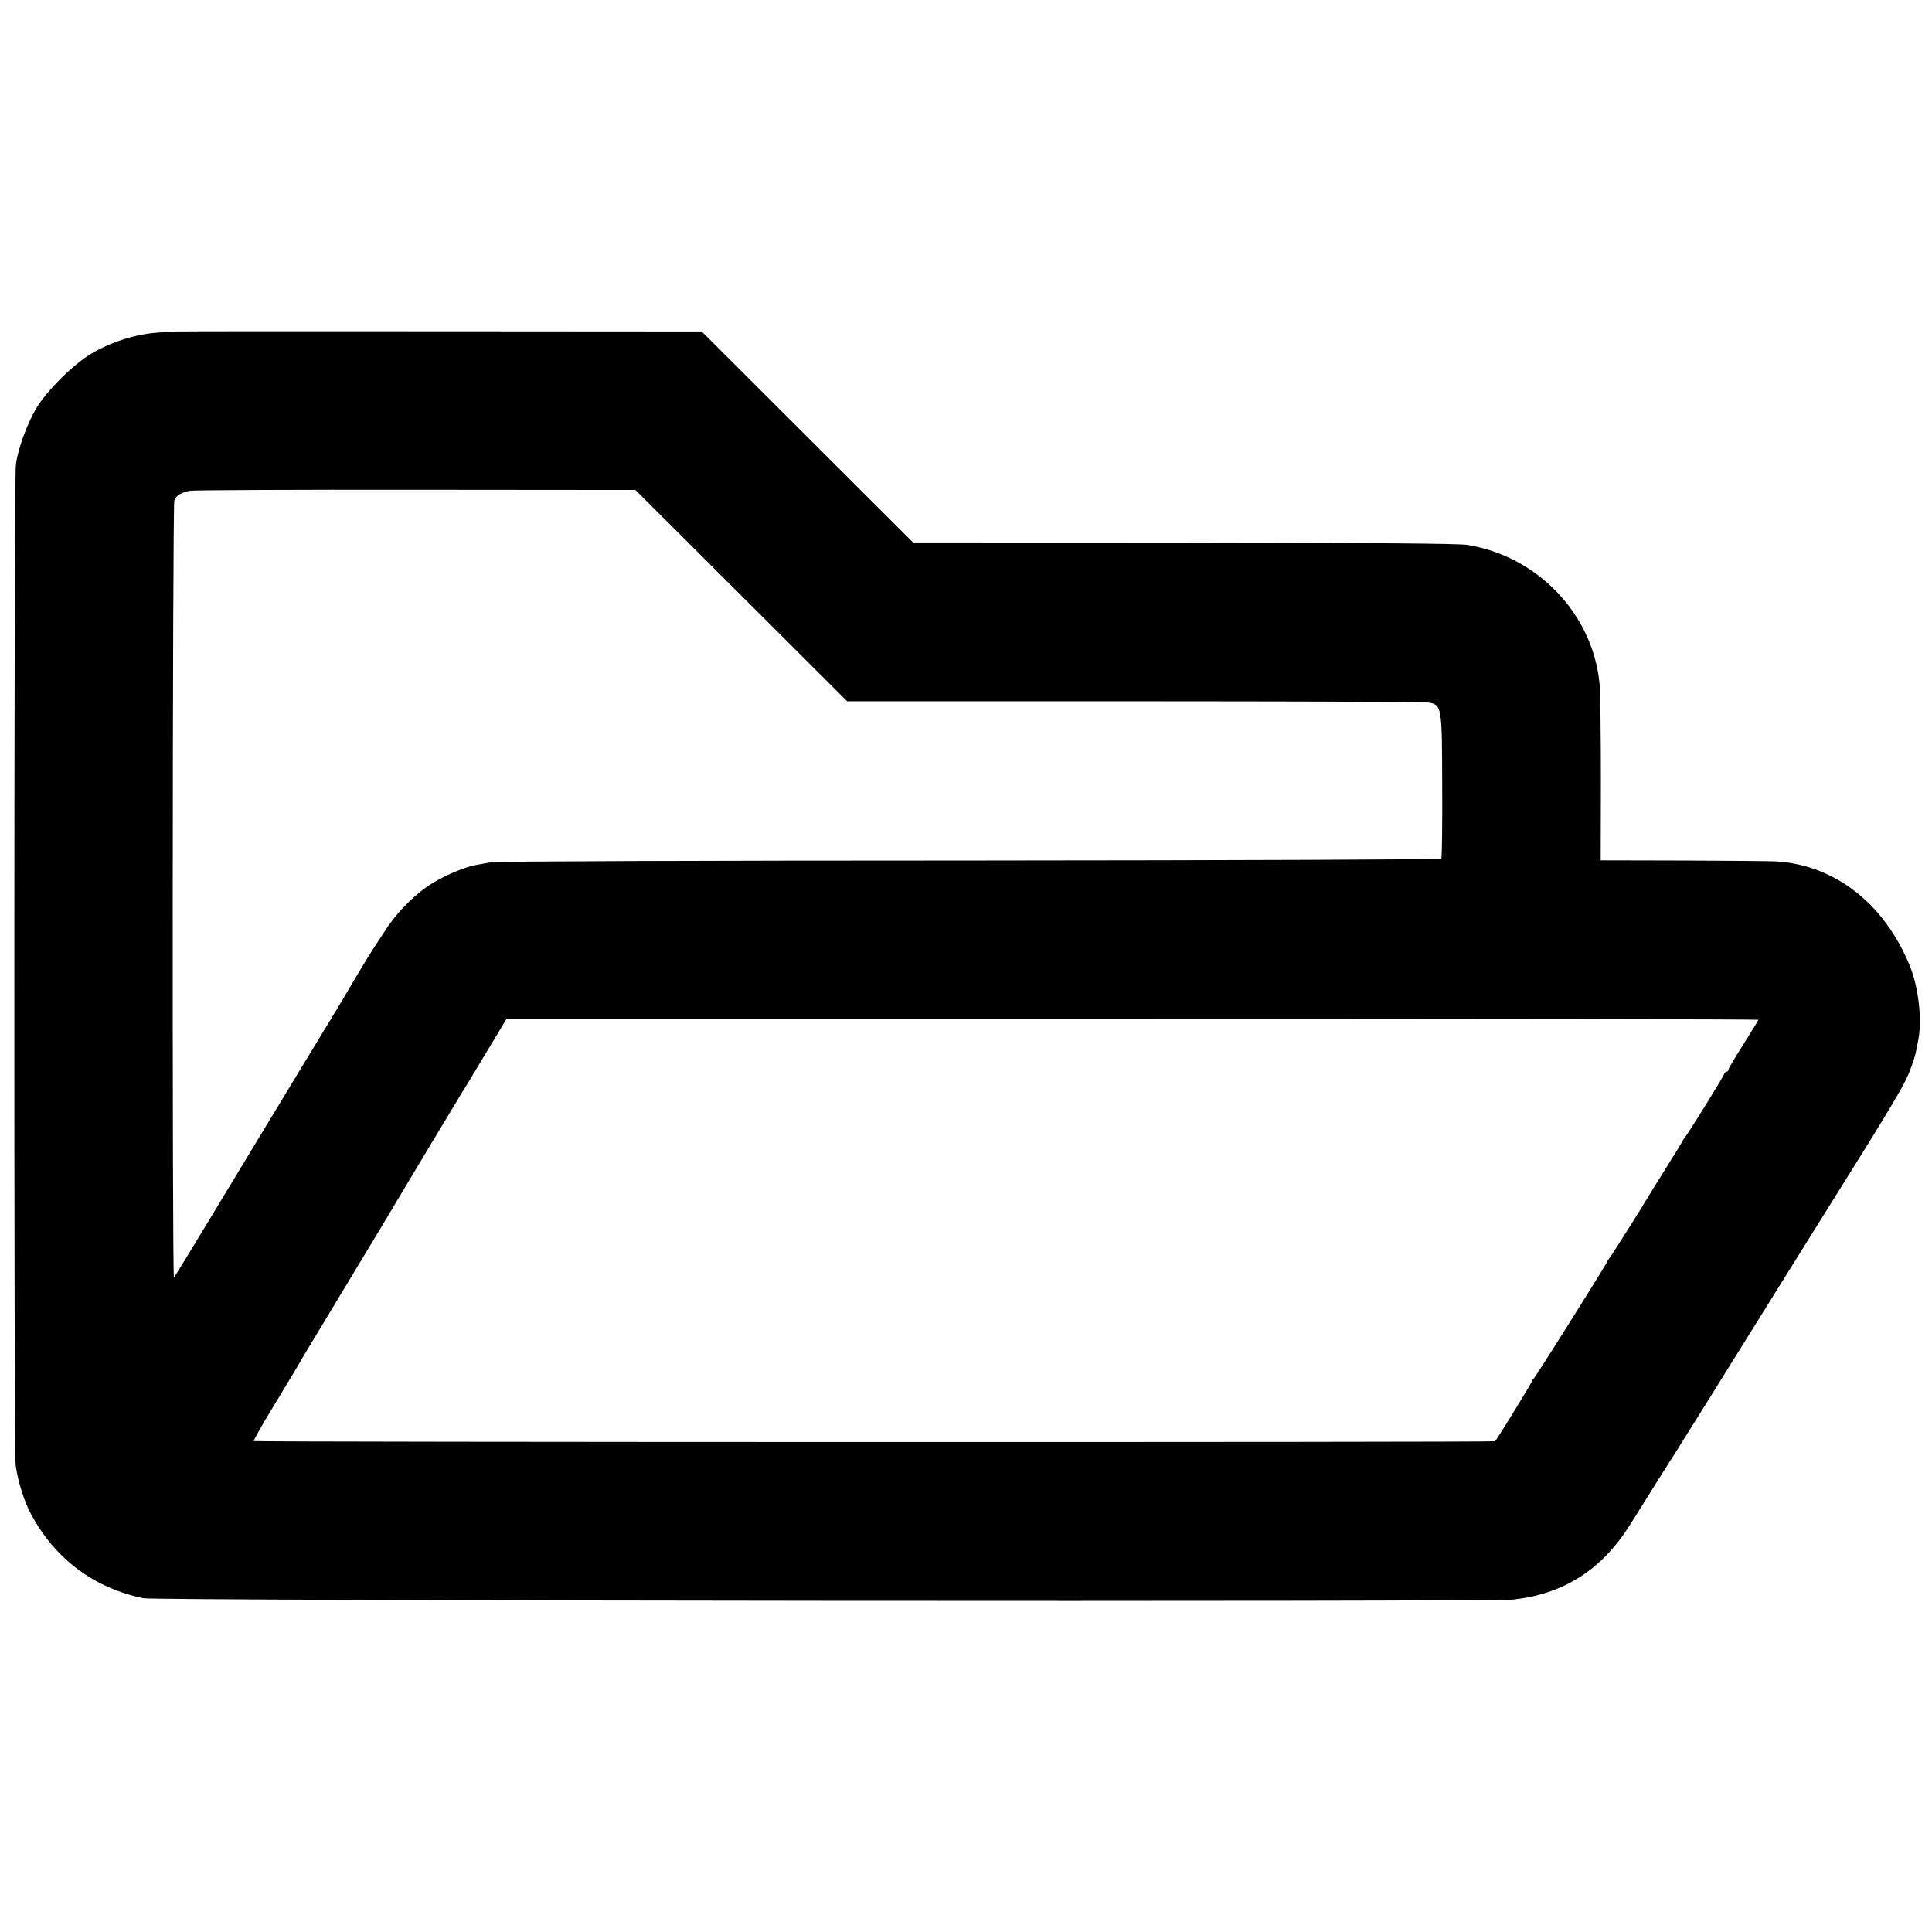
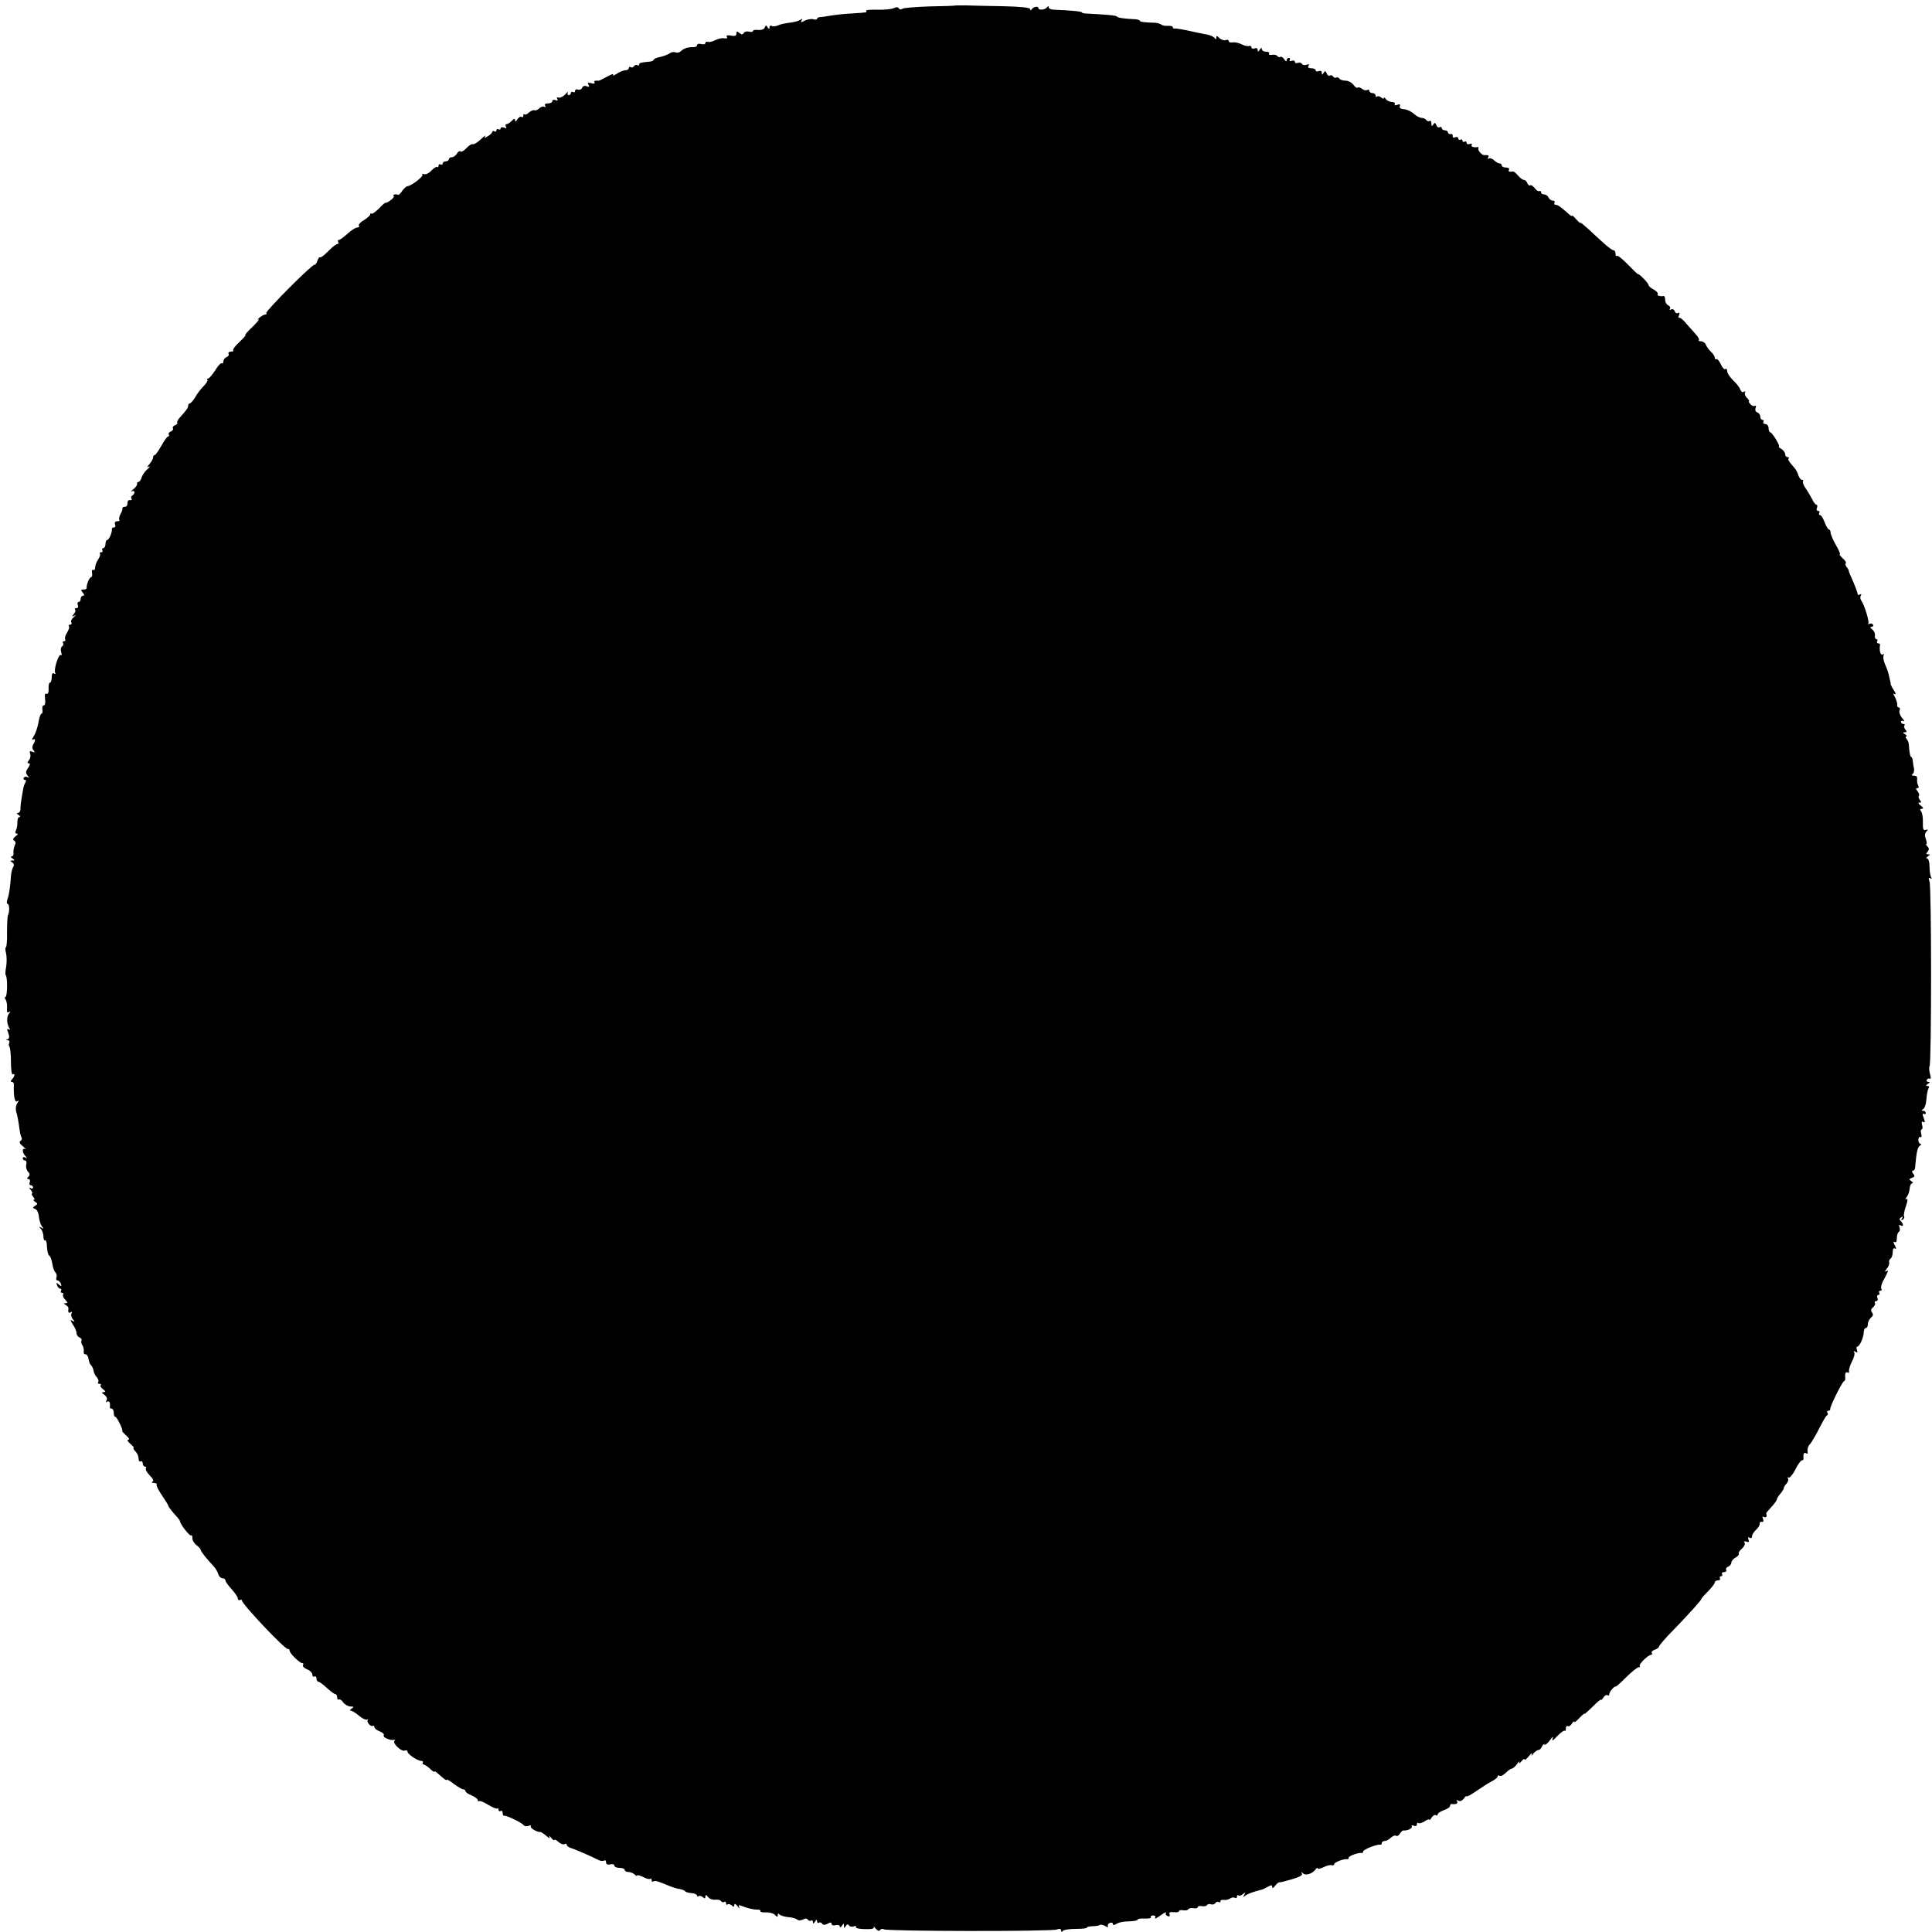
- <svg xmlns="http://www.w3.org/2000/svg" version="1.0" width="1024pt" height="1024pt" viewBox="0 0 1024 1024" preserveAspectRatio="xMidYMid meet">
-   <g transform="translate(0,1024) scale(0.1,-0.1)" fill="#000000" stroke="none">
-     <path d="M926 8483 c-1 -1 -26 -3 -56 -4 -131 -4 -263 -43 -382 -111 -95 -55 -241 -199 -297 -294 -49 -84 -97 -216 -107 -299 -10 -73 -11 -5229 -1 -5300 11 -84 46 -197 84 -265 127 -234 332 -387 593 -441 64 -14 7133 -20 7260 -7 209 22 383 109 516 258 52 59 76 93 158 225 72 116 154 246 192 305 44 70 242 386 281 450 22 36 231 371 465 746 435 695 466 748 500 844 20 56 21 62 36 142 20 104 0 276 -44 385 -133 329 -393 535 -703 557 -25 2 -246 4 -491 5 l-446 1 1 428 c0 235 -3 463 -7 507 -35 370 -328 677 -702 737 -50 7 -498 11 -1504 12 l-1433 1 -560 559 -560 559 -1395 1 c-768 1 -1397 0 -1398 -1z m3003 -1400 l561 -560 1523 0 c838 0 1540 -3 1560 -7 69 -13 70 -20 71 -444 1 -206 -1 -378 -5 -383 -3 -5 -1045 -9 -2495 -10 -1369 0 -2511 -4 -2539 -9 -27 -5 -65 -11 -84 -15 -67 -12 -188 -66 -257 -114 -86 -61 -169 -148 -229 -243 -26 -40 -55 -84 -64 -98 -9 -14 -48 -77 -85 -140 -37 -63 -80 -135 -95 -160 -30 -49 -447 -736 -491 -810 -134 -223 -373 -616 -378 -622 -10 -10 -8 4092 2 4120 9 26 38 43 85 51 19 3 557 6 1197 5 l1162 -1 561 -560z m5391 -2248 c0 -2 -36 -61 -80 -131 -44 -69 -80 -130 -80 -135 0 -5 -4 -9 -9 -9 -5 0 -11 -6 -13 -13 -3 -14 -199 -329 -209 -337 -3 -3 -8 -10 -10 -16 -2 -5 -40 -67 -84 -137 -44 -70 -84 -135 -90 -145 -28 -49 -210 -338 -216 -342 -3 -3 -8 -10 -10 -16 -8 -21 -384 -619 -391 -622 -5 -2 -8 -8 -8 -12 0 -7 -183 -306 -196 -319 -5 -6 -6573 -5 -6579 1 -3 2 43 84 103 182 59 97 115 190 124 206 10 17 26 43 35 60 10 16 128 212 263 436 135 223 254 422 266 443 18 31 288 480 313 521 6 8 61 99 123 203 l113 187 3317 0 c1825 0 3318 -2 3318 -5z" />
+ <svg xmlns="http://www.w3.org/2000/svg" version="1.0" width="934pt" height="934pt" viewBox="0 0 934 934" preserveAspectRatio="xMidYMid meet">
+   <g transform="translate(0,934) scale(0.1,-0.1)" fill="#000000" stroke="none">
+     <path d="M4616 9313 c-1 -1 -55 -3 -121 -4 -66 -2 -125 -7 -132 -11 -6 -5 -14 -5 -18 2 -4 6 -12 7 -23 1 -10 -5 -45 -9 -79 -8 -34 1 -59 -1 -56 -5 5 -9 7 -8 -67 -13 -30 -1 -75 -6 -100 -10 -25 -4 -51 -8 -57 -8 -7 0 -13 -4 -13 -8 0 -4 -9 -5 -19 -2 -10 3 -29 -1 -41 -7 -18 -10 -21 -9 -15 1 6 8 4 10 -6 3 -8 -5 -25 -10 -39 -12 -39 -5 -54 -8 -72 -16 -9 -4 -22 -5 -28 -1 -5 3 -10 0 -10 -7 0 -11 -2 -10 -9 0 -7 11 -9 11 -14 -1 -3 -9 -16 -13 -31 -12 -14 2 -26 0 -26 -5 0 -4 -8 -6 -19 -3 -10 3 -22 0 -26 -7 -5 -8 -10 -8 -21 1 -11 9 -14 8 -14 -3 0 -11 -7 -14 -26 -10 -18 3 -25 1 -20 -6 4 -7 -1 -10 -13 -7 -10 2 -29 -2 -43 -9 -13 -7 -29 -11 -36 -8 -6 2 -12 -1 -12 -6 0 -6 -9 -8 -20 -5 -11 3 -20 1 -20 -5 0 -6 -8 -10 -17 -10 -26 1 -46 -5 -61 -19 -7 -7 -19 -10 -27 -6 -9 3 -21 1 -28 -5 -6 -5 -27 -13 -44 -17 -18 -3 -33 -10 -33 -14 0 -4 -9 -8 -20 -9 -44 -4 -50 -6 -50 -14 0 -5 -4 -7 -9 -3 -5 3 -12 1 -16 -5 -4 -6 -11 -8 -16 -5 -5 4 -9 1 -9 -4 0 -6 -8 -11 -18 -11 -10 0 -28 -8 -41 -17 -14 -9 -21 -11 -17 -4 4 6 -9 2 -28 -9 -20 -11 -38 -20 -41 -20 -3 0 -10 0 -16 0 -5 0 -8 -4 -5 -9 4 -5 -4 -7 -16 -3 -16 4 -19 2 -13 -8 6 -10 4 -12 -9 -7 -10 4 -19 1 -22 -8 -3 -7 -12 -11 -20 -8 -8 3 -14 0 -14 -7 0 -6 -4 -8 -10 -5 -5 3 -10 1 -10 -4 0 -6 -5 -11 -11 -11 -5 0 -7 6 -4 13 4 6 -2 3 -12 -9 -10 -11 -25 -18 -32 -16 -8 3 -11 0 -7 -7 5 -7 1 -9 -8 -5 -9 3 -16 1 -16 -5 0 -6 -9 -11 -21 -11 -13 0 -18 -4 -13 -12 4 -6 3 -8 -4 -4 -6 3 -16 0 -24 -7 -7 -8 -18 -12 -24 -10 -7 2 -18 -3 -27 -11 -8 -8 -17 -12 -21 -9 -3 4 -6 1 -6 -6 0 -7 -4 -10 -9 -6 -6 3 -14 -3 -20 -12 -6 -11 -11 -13 -11 -5 0 10 -4 10 -16 -2 -8 -9 -20 -16 -25 -16 -6 0 -7 -5 -3 -12 5 -8 2 -9 -9 -5 -10 3 -17 2 -17 -4 0 -6 -4 -7 -10 -4 -5 3 -10 1 -10 -5 0 -6 -4 -8 -10 -5 -5 3 -10 2 -10 -2 0 -5 -9 -14 -21 -21 -17 -11 -20 -11 -13 0 4 7 -5 0 -21 -15 -16 -15 -33 -26 -39 -24 -6 2 -20 -7 -32 -20 -11 -12 -24 -19 -28 -15 -4 4 -12 -1 -17 -11 -6 -9 -17 -17 -24 -17 -8 0 -15 -4 -15 -10 0 -5 -7 -10 -15 -10 -8 0 -15 -5 -15 -11 0 -5 -4 -7 -10 -4 -5 3 -10 1 -10 -6 0 -7 -3 -10 -6 -6 -3 3 -16 -5 -28 -17 -11 -13 -28 -21 -36 -18 -8 3 -12 1 -8 -3 7 -7 -55 -55 -72 -55 -5 0 -16 -10 -25 -22 -8 -13 -18 -22 -20 -20 -11 5 -28 2 -22 -5 4 -3 -3 -13 -16 -22 -12 -9 -22 -13 -22 -11 -1 3 -15 -9 -32 -27 -17 -17 -34 -29 -37 -26 -3 4 -6 2 -6 -3 0 -5 -14 -18 -30 -28 -17 -9 -28 -22 -25 -27 4 -5 0 -9 -8 -9 -8 0 -29 -13 -47 -30 -18 -16 -36 -30 -42 -30 -5 0 -6 -4 -3 -10 3 -5 1 -10 -5 -10 -6 0 -25 -16 -44 -35 -18 -19 -36 -32 -39 -29 -3 3 -8 -4 -12 -15 -3 -12 -10 -21 -15 -21 -14 0 -240 -227 -233 -234 4 -3 2 -6 -3 -6 -6 0 -19 -7 -30 -16 -10 -8 -12 -12 -4 -8 8 4 -5 -12 -28 -35 -24 -22 -40 -41 -36 -41 4 0 -9 -15 -29 -34 -20 -18 -33 -36 -30 -40 4 -3 -1 -6 -11 -6 -9 0 -14 -5 -11 -10 3 -6 -1 -13 -9 -16 -9 -3 -16 -13 -16 -21 0 -8 -4 -12 -8 -9 -4 3 -19 -13 -32 -35 -14 -21 -29 -39 -34 -39 -5 0 -7 -3 -3 -6 3 -3 -5 -17 -18 -30 -13 -13 -32 -37 -41 -54 -10 -16 -22 -30 -26 -30 -4 0 -8 -5 -8 -10 0 -11 -9 -24 -42 -60 -9 -10 -14 -21 -11 -24 3 -3 -2 -8 -11 -12 -9 -3 -13 -10 -10 -15 3 -5 -2 -12 -10 -15 -9 -3 -13 -10 -10 -15 3 -5 1 -9 -3 -9 -5 0 -19 -20 -33 -45 -14 -25 -28 -45 -32 -45 -5 0 -8 -5 -8 -12 0 -6 -8 -20 -17 -31 -13 -15 -14 -18 -3 -13 8 4 5 -1 -6 -11 -12 -10 -25 -28 -29 -40 -3 -13 -11 -23 -16 -23 -5 0 -8 -4 -6 -9 1 -5 -7 -17 -18 -26 -11 -9 -14 -14 -7 -10 14 7 17 -11 2 -20 -6 -4 -8 -11 -4 -16 3 -5 0 -8 -8 -7 -7 2 -12 -5 -12 -14 1 -10 -4 -18 -12 -18 -8 0 -13 -3 -12 -7 1 -5 -3 -18 -10 -29 -6 -12 -8 -24 -5 -28 3 -3 -1 -6 -10 -6 -10 0 -14 -5 -11 -15 4 -8 1 -15 -5 -15 -6 0 -11 -3 -10 -7 2 -16 -14 -53 -22 -53 -5 0 -9 -9 -9 -20 0 -11 -5 -20 -11 -20 -5 0 -7 -4 -4 -10 3 -5 1 -10 -6 -10 -7 0 -9 -3 -6 -6 3 -4 0 -16 -8 -28 -8 -11 -15 -29 -15 -39 0 -10 -4 -16 -9 -12 -6 3 -8 -4 -6 -15 2 -11 0 -20 -4 -20 -9 0 -24 -38 -22 -52 1 -5 -6 -8 -15 -8 -14 0 -14 -3 -4 -15 9 -10 9 -15 1 -15 -6 0 -11 -7 -11 -15 0 -8 -4 -15 -10 -15 -5 0 -7 -7 -4 -15 4 -8 1 -15 -7 -15 -7 0 -9 -3 -6 -7 4 -3 1 -13 -6 -21 -10 -13 -9 -15 3 -8 8 4 7 1 -4 -8 -10 -8 -15 -19 -11 -25 3 -6 1 -11 -6 -11 -7 0 -9 -3 -6 -7 4 -3 0 -17 -8 -30 -9 -13 -13 -28 -10 -33 3 -6 1 -10 -5 -10 -6 0 -9 -4 -5 -9 3 -5 1 -13 -5 -16 -6 -4 -8 -16 -4 -28 3 -12 3 -18 -2 -14 -10 9 -36 -72 -27 -86 3 -6 1 -7 -5 -3 -8 5 -12 -2 -12 -18 0 -14 -4 -26 -8 -26 -5 0 -8 -13 -7 -29 1 -19 -3 -27 -10 -25 -8 3 -10 -5 -7 -26 2 -17 0 -30 -6 -30 -6 0 -9 -9 -7 -20 2 -11 0 -20 -4 -20 -5 0 -11 -19 -15 -42 -4 -24 -14 -54 -23 -67 -8 -13 -10 -20 -4 -17 13 9 14 -4 1 -24 -5 -9 -5 -19 2 -27 8 -10 7 -12 -6 -7 -12 5 -15 2 -10 -10 3 -9 1 -23 -6 -31 -9 -11 -9 -15 -1 -15 8 0 7 -7 -3 -22 -12 -17 -13 -25 -3 -37 9 -11 9 -13 0 -8 -6 4 -14 3 -18 -3 -3 -5 -1 -10 5 -10 6 0 8 -5 3 -12 -4 -7 -9 -20 -10 -28 -2 -8 -5 -28 -8 -45 -3 -16 -6 -40 -6 -52 1 -13 -5 -23 -12 -23 -8 0 -7 -4 3 -10 8 -5 10 -10 4 -10 -6 0 -10 -10 -10 -22 1 -13 -2 -31 -6 -40 -6 -12 -5 -18 4 -18 6 0 4 -6 -7 -13 -12 -10 -15 -16 -6 -21 7 -5 8 -13 2 -24 -4 -9 -7 -25 -6 -34 2 -10 -2 -18 -8 -18 -7 0 -5 -5 3 -10 13 -9 13 -10 0 -10 -12 0 -13 -2 -1 -9 9 -6 10 -14 5 -22 -5 -8 -10 -27 -11 -44 -4 -57 -9 -90 -17 -112 -4 -13 -4 -23 1 -23 9 0 10 -40 1 -56 -2 -5 -4 -42 -4 -82 1 -39 -2 -72 -6 -72 -3 0 -3 -12 1 -27 4 -16 4 -45 1 -65 -4 -21 -5 -40 -2 -43 9 -9 8 -105 -2 -105 -4 0 -4 -6 1 -12 5 -7 8 -25 7 -41 -2 -19 1 -25 9 -20 9 5 9 3 0 -8 -12 -15 -11 -48 3 -71 4 -7 3 -8 -4 -4 -9 5 -9 0 -2 -18 6 -17 6 -26 -3 -30 -9 -3 -8 -5 1 -5 7 -1 10 -5 7 -11 -3 -6 -3 -15 1 -21 4 -7 7 -40 7 -75 0 -35 4 -61 8 -58 13 8 11 -10 -3 -24 -8 -8 -8 -12 -1 -12 6 0 11 -6 10 -12 -2 -57 4 -89 16 -82 9 6 9 4 2 -7 -9 -12 -11 -34 -5 -49 3 -9 10 -44 14 -77 2 -18 7 -37 10 -42 4 -5 1 -13 -5 -17 -8 -5 -4 -13 12 -26 13 -11 18 -17 12 -13 -17 8 -17 -17 0 -34 9 -11 9 -13 -1 -7 -6 4 -12 2 -12 -3 0 -6 5 -11 11 -11 6 0 9 -9 6 -20 -3 -11 1 -26 8 -34 10 -10 11 -16 2 -25 -8 -8 -8 -11 1 -11 6 0 9 -7 6 -15 -4 -8 -1 -15 5 -15 6 0 11 -5 11 -11 0 -5 -6 -7 -12 -3 -9 5 -9 2 1 -9 7 -9 10 -17 6 -17 -4 0 -2 -7 5 -15 7 -8 9 -15 4 -15 -5 0 -2 -5 6 -10 13 -9 13 -11 0 -19 -13 -9 -13 -11 1 -16 8 -3 16 -20 17 -37 2 -17 8 -38 15 -47 10 -12 9 -13 -3 -6 -12 6 -13 5 -2 -6 6 -7 12 -24 12 -37 0 -13 4 -21 8 -18 4 3 9 -11 9 -31 1 -20 5 -38 10 -42 8 -6 11 -14 19 -55 2 -11 8 -24 13 -29 5 -5 7 -16 4 -23 -3 -8 -1 -14 5 -14 5 0 13 -7 16 -16 5 -14 4 -15 -9 -4 -13 11 -14 10 -9 -4 3 -9 10 -16 16 -16 5 0 6 -4 3 -10 -3 -5 -1 -10 5 -10 6 0 9 -4 5 -9 -3 -5 2 -17 11 -25 11 -12 12 -16 2 -16 -11 0 -11 -2 0 -9 8 -4 13 -11 13 -15 -3 -20 0 -26 11 -20 7 4 8 3 4 -5 -4 -6 -2 -19 6 -28 11 -14 11 -16 -2 -8 -12 7 -11 3 2 -18 10 -14 18 -33 18 -42 0 -9 7 -18 15 -21 8 -4 12 -10 9 -15 -3 -6 -1 -15 4 -22 5 -7 8 -20 7 -29 -2 -10 2 -16 8 -15 6 1 13 -9 15 -23 2 -14 8 -27 12 -30 4 -3 10 -14 12 -25 1 -11 9 -26 16 -33 7 -8 10 -18 7 -23 -4 -5 -1 -9 6 -9 7 0 9 -3 6 -7 -4 -3 1 -12 11 -19 13 -10 14 -13 3 -14 -11 0 -10 -4 4 -13 11 -9 15 -19 10 -27 -5 -9 -4 -11 3 -6 11 6 16 -6 13 -26 0 -5 3 -8 9 -8 5 0 10 -9 10 -20 0 -11 3 -20 8 -20 7 0 38 -62 33 -68 -1 -2 8 -12 20 -23 13 -11 17 -19 9 -19 -7 0 -3 -9 10 -20 13 -11 20 -20 16 -20 -4 0 0 -7 8 -16 9 -8 16 -24 16 -35 0 -11 4 -17 10 -14 5 3 10 -1 10 -9 0 -9 5 -16 11 -16 5 0 8 -4 4 -9 -3 -5 6 -21 20 -35 16 -16 20 -26 12 -29 -7 -3 -3 -6 7 -6 11 -1 17 -4 13 -7 -3 -4 8 -27 26 -53 17 -25 31 -48 31 -51 0 -5 22 -32 43 -55 7 -8 13 -16 13 -19 0 -13 48 -75 54 -69 3 4 6 -2 6 -13 0 -11 9 -26 20 -34 11 -8 20 -18 20 -22 0 -8 29 -44 62 -79 9 -9 19 -26 23 -38 3 -12 13 -21 21 -21 8 0 14 -5 14 -11 0 -5 13 -24 30 -42 16 -18 30 -38 30 -45 0 -7 5 -10 10 -7 6 3 10 2 10 -3 0 -17 210 -239 222 -234 5 1 8 -2 8 -8 0 -12 48 -60 61 -60 6 0 7 -5 4 -10 -3 -6 5 -14 19 -20 14 -5 26 -17 26 -25 0 -9 4 -13 10 -10 5 3 10 -1 10 -9 0 -9 4 -16 9 -16 5 0 23 -13 41 -30 18 -16 36 -30 41 -30 5 0 9 -7 9 -16 0 -8 4 -13 8 -10 5 3 15 -4 22 -15 8 -10 24 -19 35 -19 16 0 17 -2 5 -10 -8 -5 -10 -10 -4 -10 6 0 24 -11 39 -24 16 -14 34 -22 39 -19 6 3 8 3 4 -1 -8 -10 14 -36 25 -29 4 2 7 -1 7 -7 0 -6 12 -15 26 -20 14 -6 23 -14 19 -19 -6 -10 33 -27 50 -22 6 1 7 -1 2 -5 -11 -11 33 -53 49 -47 8 3 14 1 14 -5 0 -12 49 -45 67 -45 7 0 10 -4 7 -9 -3 -4 -1 -8 4 -8 4 0 18 -9 30 -20 12 -12 22 -18 22 -15 0 4 7 0 15 -7 33 -30 45 -38 45 -32 0 3 15 -5 34 -20 19 -14 39 -26 45 -26 6 0 11 -4 11 -9 0 -5 14 -14 30 -21 17 -7 30 -17 30 -23 0 -6 3 -8 6 -4 3 3 23 -5 44 -18 21 -13 41 -21 44 -18 3 4 6 1 6 -6 0 -7 5 -9 10 -6 6 3 10 -1 10 -9 0 -9 3 -15 7 -14 11 3 86 -34 94 -45 4 -6 14 -7 24 -4 9 4 14 3 11 -2 -5 -8 32 -30 45 -27 4 0 17 -8 30 -19 14 -13 20 -14 15 -5 -4 8 0 6 8 -4 9 -11 16 -16 16 -11 0 4 9 0 19 -9 11 -10 25 -15 30 -11 6 3 11 2 11 -4 0 -5 10 -13 23 -16 21 -7 94 -38 130 -57 10 -5 22 -6 27 -3 6 4 10 0 10 -8 0 -10 7 -13 20 -10 11 3 20 0 20 -6 0 -6 11 -11 25 -11 14 0 25 -4 25 -10 0 -5 8 -10 18 -10 10 0 23 -5 30 -12 7 -7 12 -9 12 -5 0 4 13 1 29 -7 16 -9 31 -12 35 -9 3 4 6 1 6 -6 0 -7 4 -10 9 -6 9 5 23 0 86 -26 11 -4 29 -10 40 -11 11 -2 23 -6 26 -10 3 -5 17 -9 32 -10 15 -1 27 -7 27 -12 0 -5 3 -6 7 -3 3 4 12 2 20 -4 10 -9 13 -8 13 2 1 11 4 10 13 -2 7 -9 22 -14 34 -13 12 2 25 -1 28 -6 4 -6 11 -8 16 -5 5 4 9 1 9 -6 0 -7 3 -9 7 -6 3 4 12 2 20 -4 10 -9 13 -8 13 2 0 8 6 6 16 -7 8 -10 12 -13 8 -5 -6 11 -3 13 12 7 29 -12 57 -18 77 -18 9 1 15 -3 13 -7 -3 -4 9 -7 25 -6 17 1 37 -4 45 -12 11 -12 14 -12 14 -1 0 8 3 9 8 3 4 -5 23 -11 42 -13 19 -1 39 -7 44 -12 5 -5 16 -5 27 0 12 7 20 6 24 0 4 -6 11 -8 16 -5 5 4 9 0 9 -7 0 -9 3 -9 10 2 7 11 10 11 10 2 0 -7 4 -11 9 -7 5 3 12 1 16 -5 4 -7 12 -7 26 0 14 8 19 7 19 -1 0 -6 9 -9 20 -6 11 3 20 0 20 -6 0 -7 5 -5 10 3 9 13 10 13 10 0 0 -12 2 -12 9 -1 6 9 11 10 15 3 4 -6 14 -8 23 -5 9 4 14 2 11 -3 -3 -5 16 -10 43 -10 33 -1 47 2 43 10 -3 6 1 3 9 -7 10 -12 17 -14 22 -7 3 5 12 7 18 3 16 -10 806 -11 835 -1 15 5 22 4 22 -5 0 -8 3 -8 8 -2 4 6 32 10 64 10 31 0 54 3 52 6 -2 3 10 6 27 7 17 0 33 3 36 6 3 3 15 1 26 -5 12 -7 17 -7 13 -1 -3 5 1 12 9 16 8 3 15 1 15 -5 0 -6 6 -7 13 -2 16 10 35 14 75 15 17 1 32 4 32 8 0 4 16 6 34 5 19 -1 33 2 30 7 -3 4 2 8 11 8 10 0 13 -5 9 -12 -4 -7 8 -1 26 12 18 13 31 19 27 13 -4 -6 0 -13 8 -16 9 -4 12 -1 9 8 -4 9 2 13 20 11 14 -2 26 0 26 5 0 4 9 6 20 4 11 -2 22 0 25 5 3 5 14 7 25 5 11 -2 20 0 20 5 0 5 9 7 20 5 11 -2 22 0 25 5 3 5 12 7 19 4 8 -3 17 0 21 5 3 6 11 9 16 6 5 -4 9 -2 9 4 0 5 8 8 18 6 9 -1 22 2 29 7 7 5 17 7 23 3 5 -3 10 -1 10 6 0 7 3 9 7 6 3 -4 13 -1 21 6 13 10 14 9 7 -3 -7 -12 -6 -13 6 -4 11 9 40 19 79 29 3 0 15 6 28 13 18 10 22 10 22 0 1 -8 6 -6 14 5 8 10 17 18 20 17 4 -1 31 6 62 15 37 11 53 20 48 28 -5 9 -4 9 6 0 13 -12 46 -1 62 22 4 6 8 7 8 2 0 -4 12 -1 28 6 15 8 33 12 40 10 6 -3 12 0 12 5 0 9 47 27 63 24 4 -1 7 2 7 7 0 9 48 26 63 23 4 -1 7 2 7 7 0 10 69 37 83 33 4 -1 7 2 7 8 0 5 6 10 14 10 8 0 22 7 30 16 9 8 20 13 25 9 6 -3 14 2 19 11 5 9 13 15 18 15 19 -2 44 11 39 20 -3 5 1 6 9 3 10 -4 16 -1 16 7 0 7 3 9 7 6 3 -4 17 0 30 8 13 9 23 12 23 8 0 -5 5 0 11 10 6 9 14 15 20 12 5 -4 9 -2 9 3 0 6 14 15 30 21 17 5 30 15 30 20 0 6 3 10 8 10 20 -3 32 2 26 13 -5 7 -3 8 6 3 8 -5 18 -1 27 10 7 11 13 15 13 11 0 -4 21 7 48 26 26 18 59 39 75 47 15 8 27 18 27 23 0 5 4 7 10 3 5 -3 18 3 30 15 11 11 24 20 29 20 5 0 16 10 25 22 9 13 14 16 11 8 -4 -8 1 -6 9 4 9 11 16 16 16 10 0 -5 10 2 21 16 11 14 18 18 14 10 -4 -10 -1 -9 8 3 8 9 19 17 25 17 5 0 13 7 16 16 4 9 9 14 13 10 4 -3 15 6 26 21 13 19 17 21 13 8 -5 -14 1 -11 22 12 17 17 33 29 36 26 3 -4 6 1 6 11 0 9 4 15 9 11 6 -3 14 3 20 12 6 10 11 14 11 9 0 -5 11 3 25 18 14 15 25 24 25 21 0 -3 18 13 40 35 22 22 40 37 40 33 0 -4 5 0 11 10 6 9 14 15 20 12 5 -4 9 -1 9 5 0 6 7 18 15 26 8 9 15 13 15 10 0 -3 23 17 50 44 28 28 56 50 62 50 6 0 9 3 5 6 -7 7 41 54 55 54 5 0 7 4 3 9 -3 5 4 12 15 16 11 3 20 10 20 15 0 4 30 40 68 78 82 85 136 145 137 152 0 3 15 20 33 38 17 17 32 36 32 42 0 5 7 10 16 10 8 0 12 5 9 10 -3 5 -1 10 5 10 6 0 8 4 5 10 -3 5 1 10 10 10 9 0 13 5 10 10 -3 6 1 13 9 16 9 3 16 12 16 20 0 7 9 18 20 24 11 6 18 14 16 19 -3 4 4 15 15 24 11 10 17 23 13 29 -5 7 -2 9 9 5 12 -4 14 -2 10 10 -4 11 -2 14 5 9 7 -4 12 -1 12 7 0 8 9 22 20 32 10 9 18 22 17 29 -1 6 3 10 10 9 8 -2 10 4 6 14 -4 11 -3 14 5 9 10 -6 17 7 10 17 -1 1 10 15 25 31 15 16 27 33 27 37 0 5 8 18 18 29 9 11 17 24 16 28 0 4 6 13 13 20 7 8 10 18 7 24 -4 6 -3 8 3 5 5 -3 20 14 32 38 12 25 27 45 32 45 5 0 8 3 8 8 -3 20 2 33 11 27 6 -4 10 -3 9 2 -3 17 1 32 14 45 6 8 26 41 42 73 17 33 33 62 38 63 4 2 5 8 1 13 -3 5 0 9 5 9 6 0 10 3 9 8 -3 9 54 125 65 133 5 3 8 9 8 13 -3 24 1 36 10 31 6 -4 9 -1 8 6 -2 8 5 29 14 47 10 18 15 38 11 44 -5 7 -3 8 6 3 10 -6 12 -4 7 8 -3 10 -3 17 2 17 11 0 31 46 31 70 0 11 5 20 10 20 6 0 10 8 10 19 0 10 7 24 15 31 11 9 12 16 5 25 -7 9 -6 16 5 25 8 7 12 16 9 21 -3 5 0 9 6 9 7 0 10 7 6 15 -3 8 -1 15 5 15 6 0 7 5 4 10 -3 6 -1 10 5 10 6 0 9 4 5 10 -3 5 0 19 6 32 30 57 31 60 17 52 -8 -4 -6 1 3 12 9 10 14 24 12 31 -2 6 1 14 6 18 6 3 11 17 11 31 0 16 4 23 11 18 7 -4 7 1 -1 16 -8 15 -8 20 -1 16 7 -5 11 2 11 18 0 14 4 27 10 31 5 3 6 13 3 22 -4 11 -3 14 5 9 15 -9 16 6 1 21 -8 8 -7 13 2 18 8 6 10 4 4 -5 -5 -9 -4 -11 4 -6 6 4 9 11 6 16 -3 5 1 27 9 49 9 27 10 38 2 34 -6 -4 -6 -1 1 9 7 8 14 27 15 42 1 14 7 26 13 26 5 0 3 4 -5 10 -12 8 -12 10 3 16 14 5 15 9 6 20 -6 8 -7 14 -2 14 5 0 10 6 11 13 7 79 12 101 23 108 8 5 9 9 4 9 -6 0 -11 9 -11 19 0 11 5 17 10 14 5 -4 7 3 4 15 -4 12 -2 22 2 22 4 0 6 10 2 22 -3 14 -2 19 6 14 9 -5 9 0 2 19 -7 17 -7 24 0 20 6 -3 10 -1 10 4 0 6 -6 11 -12 11 -10 0 -10 2 0 9 7 4 14 25 15 47 1 21 6 45 10 52 5 7 3 12 -5 12 -9 0 -9 3 2 10 11 7 11 10 2 10 -7 0 -10 5 -7 10 4 6 10 8 15 5 5 -3 5 8 0 24 -4 16 -5 32 -2 36 10 9 10 866 0 893 -6 17 -5 21 4 16 7 -4 8 -3 4 5 -4 6 -8 29 -8 51 0 23 -5 40 -12 40 -6 0 -4 5 4 10 12 8 12 10 1 10 -10 0 -11 3 -2 13 8 10 7 17 -1 25 -7 7 -9 12 -5 12 3 0 2 11 -3 24 -6 16 -5 28 3 36 9 10 9 12 -3 8 -12 -4 -15 3 -14 36 1 22 -3 47 -9 54 -6 8 -5 12 4 12 9 1 8 5 -5 15 -12 9 -15 15 -7 15 10 0 11 3 2 13 -6 8 -8 17 -4 20 3 4 0 13 -7 22 -9 11 -9 15 -1 15 7 0 9 5 4 13 -4 6 -6 20 -5 30 2 11 -3 17 -15 17 -11 0 -14 3 -7 8 6 4 9 16 7 27 -3 11 -5 28 -6 38 -1 9 -4 17 -7 17 -5 0 -10 24 -12 60 0 8 -5 21 -11 28 -5 6 -6 12 -1 12 5 0 2 5 -6 10 -12 8 -12 10 -1 10 10 0 11 3 2 13 -6 8 -8 17 -4 20 3 4 1 7 -5 7 -7 0 -12 5 -12 11 0 5 6 7 13 3 6 -4 4 2 -7 14 -10 12 -16 28 -13 37 4 8 2 15 -4 15 -5 0 -9 6 -7 13 1 6 -4 23 -11 36 -9 17 -10 21 -1 16 7 -4 5 3 -3 16 -9 13 -16 27 -17 32 0 4 0 8 -1 10 0 1 -3 11 -5 22 -6 27 -9 36 -23 68 -6 16 -8 33 -5 39 4 7 2 8 -4 4 -11 -6 -18 19 -13 47 0 4 -4 7 -10 7 -5 0 -7 5 -4 10 3 6 2 10 -4 10 -5 0 -8 8 -7 18 2 9 -4 22 -13 29 -11 9 -12 12 -3 13 7 0 10 5 7 10 -4 6 -12 7 -18 4 -7 -4 -9 -4 -5 0 7 8 -19 93 -34 113 -5 7 -6 18 -2 24 4 8 3 9 -4 5 -7 -4 -12 -2 -12 4 0 6 -10 32 -21 58 -12 26 -22 49 -21 52 0 3 -4 11 -10 18 -6 7 -8 15 -5 19 4 3 -3 14 -15 24 -11 11 -18 19 -14 19 5 0 -4 20 -18 44 -14 25 -26 52 -26 60 0 9 -4 16 -8 16 -4 0 -14 16 -21 35 -7 19 -17 35 -22 35 -6 0 -7 5 -4 10 3 6 1 10 -5 10 -7 0 -10 7 -6 15 3 8 2 15 -3 15 -4 0 -14 12 -21 28 -8 15 -22 39 -32 53 -10 14 -15 29 -11 33 3 3 1 6 -5 6 -6 0 -14 10 -18 22 -3 12 -12 28 -18 35 -29 33 -34 41 -29 47 4 3 1 6 -5 6 -7 0 -12 7 -12 15 0 7 -8 18 -17 24 -10 5 -16 11 -13 13 6 4 -33 68 -42 68 -4 0 -8 9 -8 20 0 11 -7 20 -16 20 -8 0 -12 5 -9 10 3 6 1 10 -4 10 -6 0 -11 7 -11 15 0 9 -6 18 -14 21 -9 3 -12 12 -9 21 4 9 2 14 -3 11 -5 -3 -15 0 -22 8 -7 8 -10 14 -7 14 4 0 -1 7 -9 16 -9 8 -13 20 -10 26 4 7 2 8 -5 4 -6 -4 -14 0 -18 11 -3 10 -19 30 -35 45 -15 15 -28 34 -28 43 0 9 -4 14 -9 11 -5 -4 -15 7 -22 23 -7 16 -17 27 -21 25 -4 -3 -8 0 -8 7 0 6 -8 19 -18 28 -10 9 -21 24 -25 34 -3 9 -14 17 -23 17 -10 0 -15 3 -11 6 3 3 -4 17 -16 29 -12 13 -33 37 -47 53 -14 17 -28 28 -32 26 -4 -3 -5 3 -1 12 4 11 2 15 -4 11 -6 -4 -14 0 -17 9 -3 8 -11 12 -17 8 -7 -4 -9 -3 -6 3 4 6 0 13 -8 17 -8 3 -15 15 -15 26 0 11 -3 19 -7 19 -19 -3 -34 2 -29 9 3 5 -6 15 -19 22 -14 7 -25 17 -25 21 0 5 -11 19 -25 33 -14 14 -25 23 -25 20 0 -3 -22 18 -48 45 -27 28 -52 48 -55 44 -4 -3 -7 1 -7 10 0 10 -4 17 -10 17 -5 0 -28 17 -51 38 -22 20 -56 51 -75 69 -19 17 -34 29 -34 26 0 -3 -9 4 -20 17 -11 13 -20 20 -20 17 0 -4 -9 1 -19 11 -37 33 -50 42 -61 42 -6 0 -8 5 -5 10 3 6 0 10 -8 10 -8 0 -17 7 -21 15 -3 8 -12 15 -21 15 -8 0 -15 5 -15 11 0 5 -4 8 -8 5 -5 -3 -14 4 -22 14 -8 10 -17 17 -22 14 -4 -3 -11 2 -14 10 -3 9 -11 16 -16 16 -6 0 -19 9 -29 21 -9 11 -20 20 -23 20 -20 -3 -26 0 -21 9 3 6 -3 10 -14 10 -12 0 -21 5 -21 10 0 6 -5 10 -11 10 -6 0 -17 7 -26 15 -8 8 -19 12 -25 9 -7 -4 -8 -2 -4 4 6 11 3 13 -19 12 -11 -1 -33 25 -28 33 2 4 1 7 -4 6 -20 -3 -34 2 -28 11 3 6 -1 7 -9 4 -9 -3 -16 -1 -16 6 0 6 -4 8 -10 5 -5 -3 -10 -1 -10 5 0 6 -4 8 -10 5 -5 -3 -10 -1 -10 5 0 7 -7 10 -15 6 -8 -3 -14 0 -12 7 1 7 -4 11 -10 9 -7 -1 -13 2 -13 8 0 5 -7 10 -15 10 -8 0 -15 5 -15 11 0 5 -5 7 -10 4 -6 -3 -13 1 -16 10 -6 13 -8 14 -15 3 -7 -10 -9 -9 -9 5 0 10 -4 16 -9 12 -5 -3 -12 -1 -16 5 -3 5 -13 10 -22 10 -9 0 -26 9 -38 20 -12 11 -33 21 -47 22 -17 1 -24 7 -21 15 4 9 0 11 -13 6 -10 -4 -15 -2 -11 3 3 6 -4 11 -15 11 -12 1 -25 8 -29 15 -5 7 -9 9 -9 4 0 -5 -6 -3 -13 3 -8 6 -17 8 -20 4 -4 -3 -7 -1 -7 5 0 7 -7 12 -15 12 -8 0 -15 5 -15 11 0 5 -5 7 -10 4 -6 -4 -18 -1 -26 6 -8 6 -17 9 -21 5 -3 -3 -12 3 -20 14 -8 11 -25 20 -38 20 -13 0 -27 5 -30 10 -4 6 -10 8 -15 5 -5 -3 -11 -1 -15 5 -4 6 -11 8 -16 5 -5 -4 -12 1 -15 10 -6 13 -8 14 -15 3 -7 -11 -9 -11 -9 1 0 7 -6 11 -15 7 -8 -3 -15 -1 -15 4 0 6 -9 10 -21 10 -13 0 -18 4 -13 12 5 8 2 9 -9 5 -9 -3 -19 -2 -23 4 -3 6 -12 8 -20 5 -8 -3 -14 -1 -14 5 0 6 -7 8 -16 5 -8 -3 -12 -2 -9 4 3 6 1 10 -4 10 -6 0 -11 -6 -11 -12 0 -7 -5 -5 -11 5 -6 9 -14 15 -19 12 -5 -3 -11 -1 -15 4 -3 5 -14 8 -25 6 -12 -2 -18 0 -15 6 4 5 -3 9 -14 9 -12 0 -21 6 -21 13 0 8 -4 7 -10 -3 -7 -12 -10 -12 -10 -1 0 7 -6 11 -15 7 -8 -3 -15 -1 -15 5 0 6 -6 9 -12 7 -7 -3 -23 1 -36 8 -14 7 -33 11 -43 9 -11 -2 -19 1 -19 7 0 5 -7 8 -15 4 -8 -3 -21 2 -30 10 -11 12 -15 12 -15 2 0 -9 -3 -10 -8 -2 -4 6 -20 14 -37 17 -16 3 -41 8 -55 11 -52 12 -95 20 -102 18 -5 -1 -8 2 -8 6 0 5 -10 8 -22 7 -13 -1 -28 1 -33 6 -6 4 -20 8 -30 9 -49 1 -75 4 -75 10 0 3 -10 6 -22 7 -48 2 -88 7 -88 13 0 5 -56 10 -137 14 -18 0 -33 3 -33 6 0 5 -57 10 -132 13 -16 0 -28 5 -28 11 0 7 -3 8 -8 1 -9 -13 -42 -16 -42 -4 0 11 -23 7 -32 -6 -5 -6 -8 -6 -8 1 0 7 -44 12 -132 14 -73 1 -155 3 -181 4 -27 0 -50 0 -51 -1z" />
  </g>
</svg>
